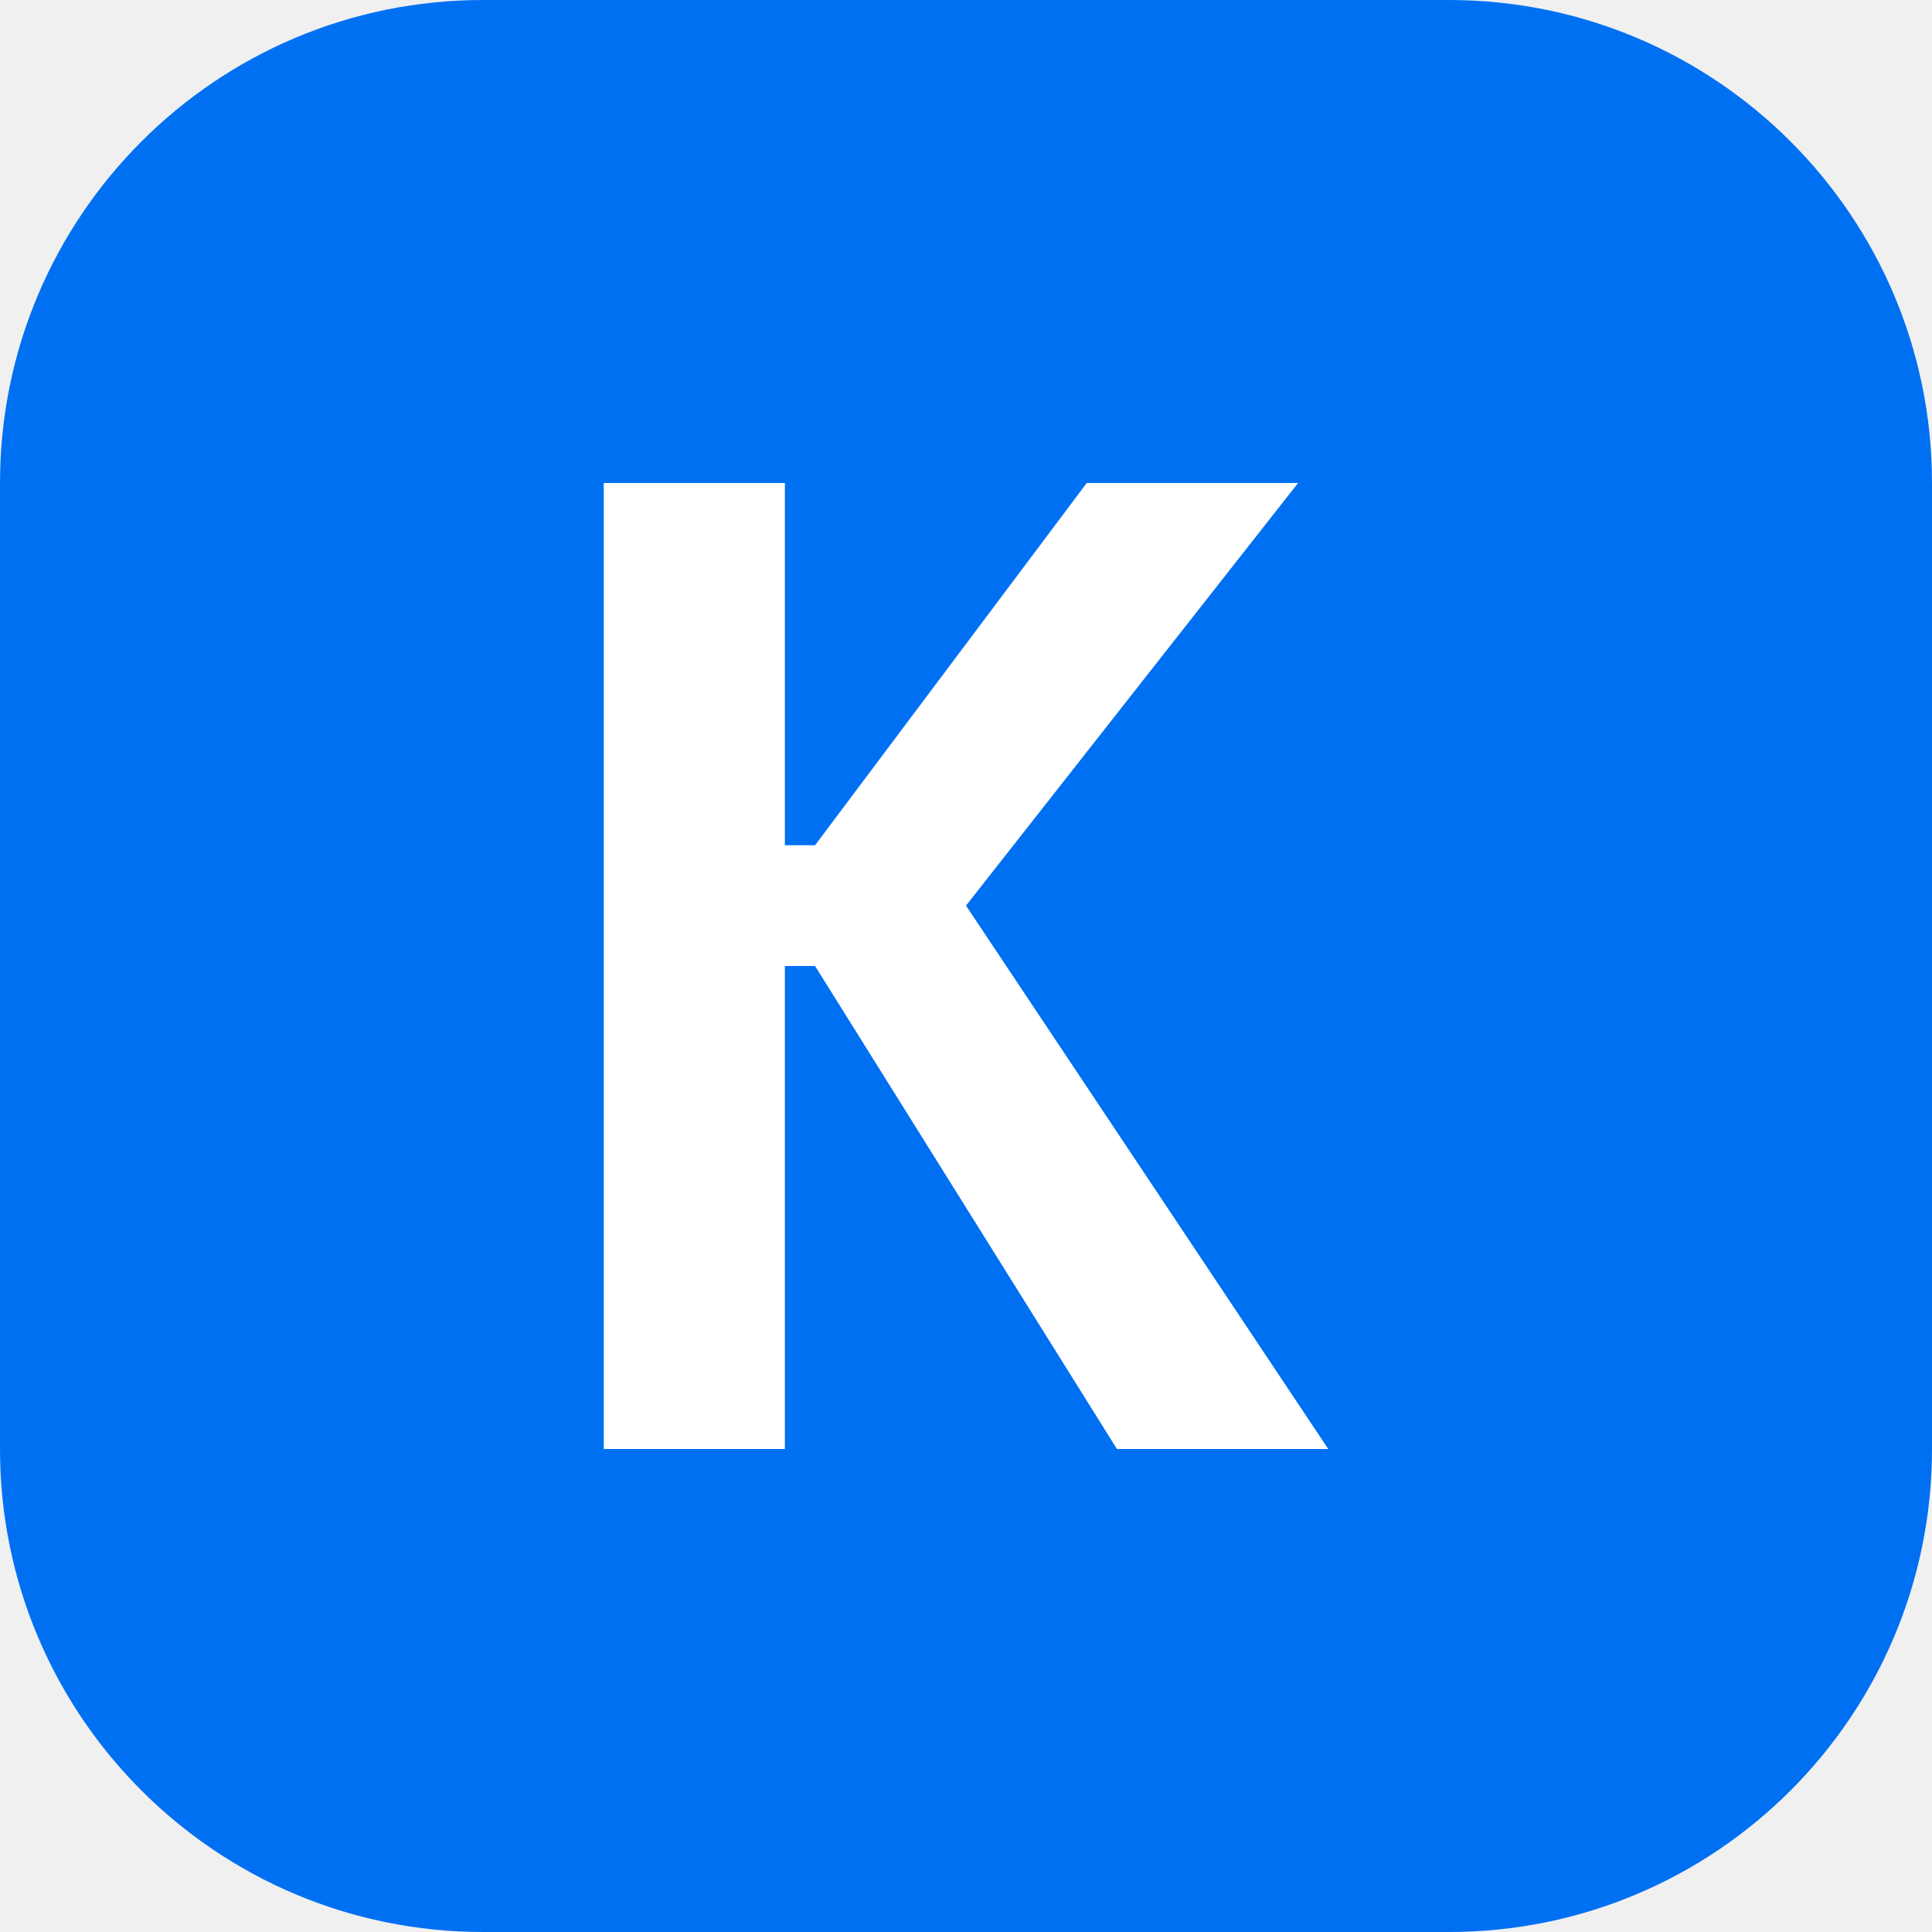
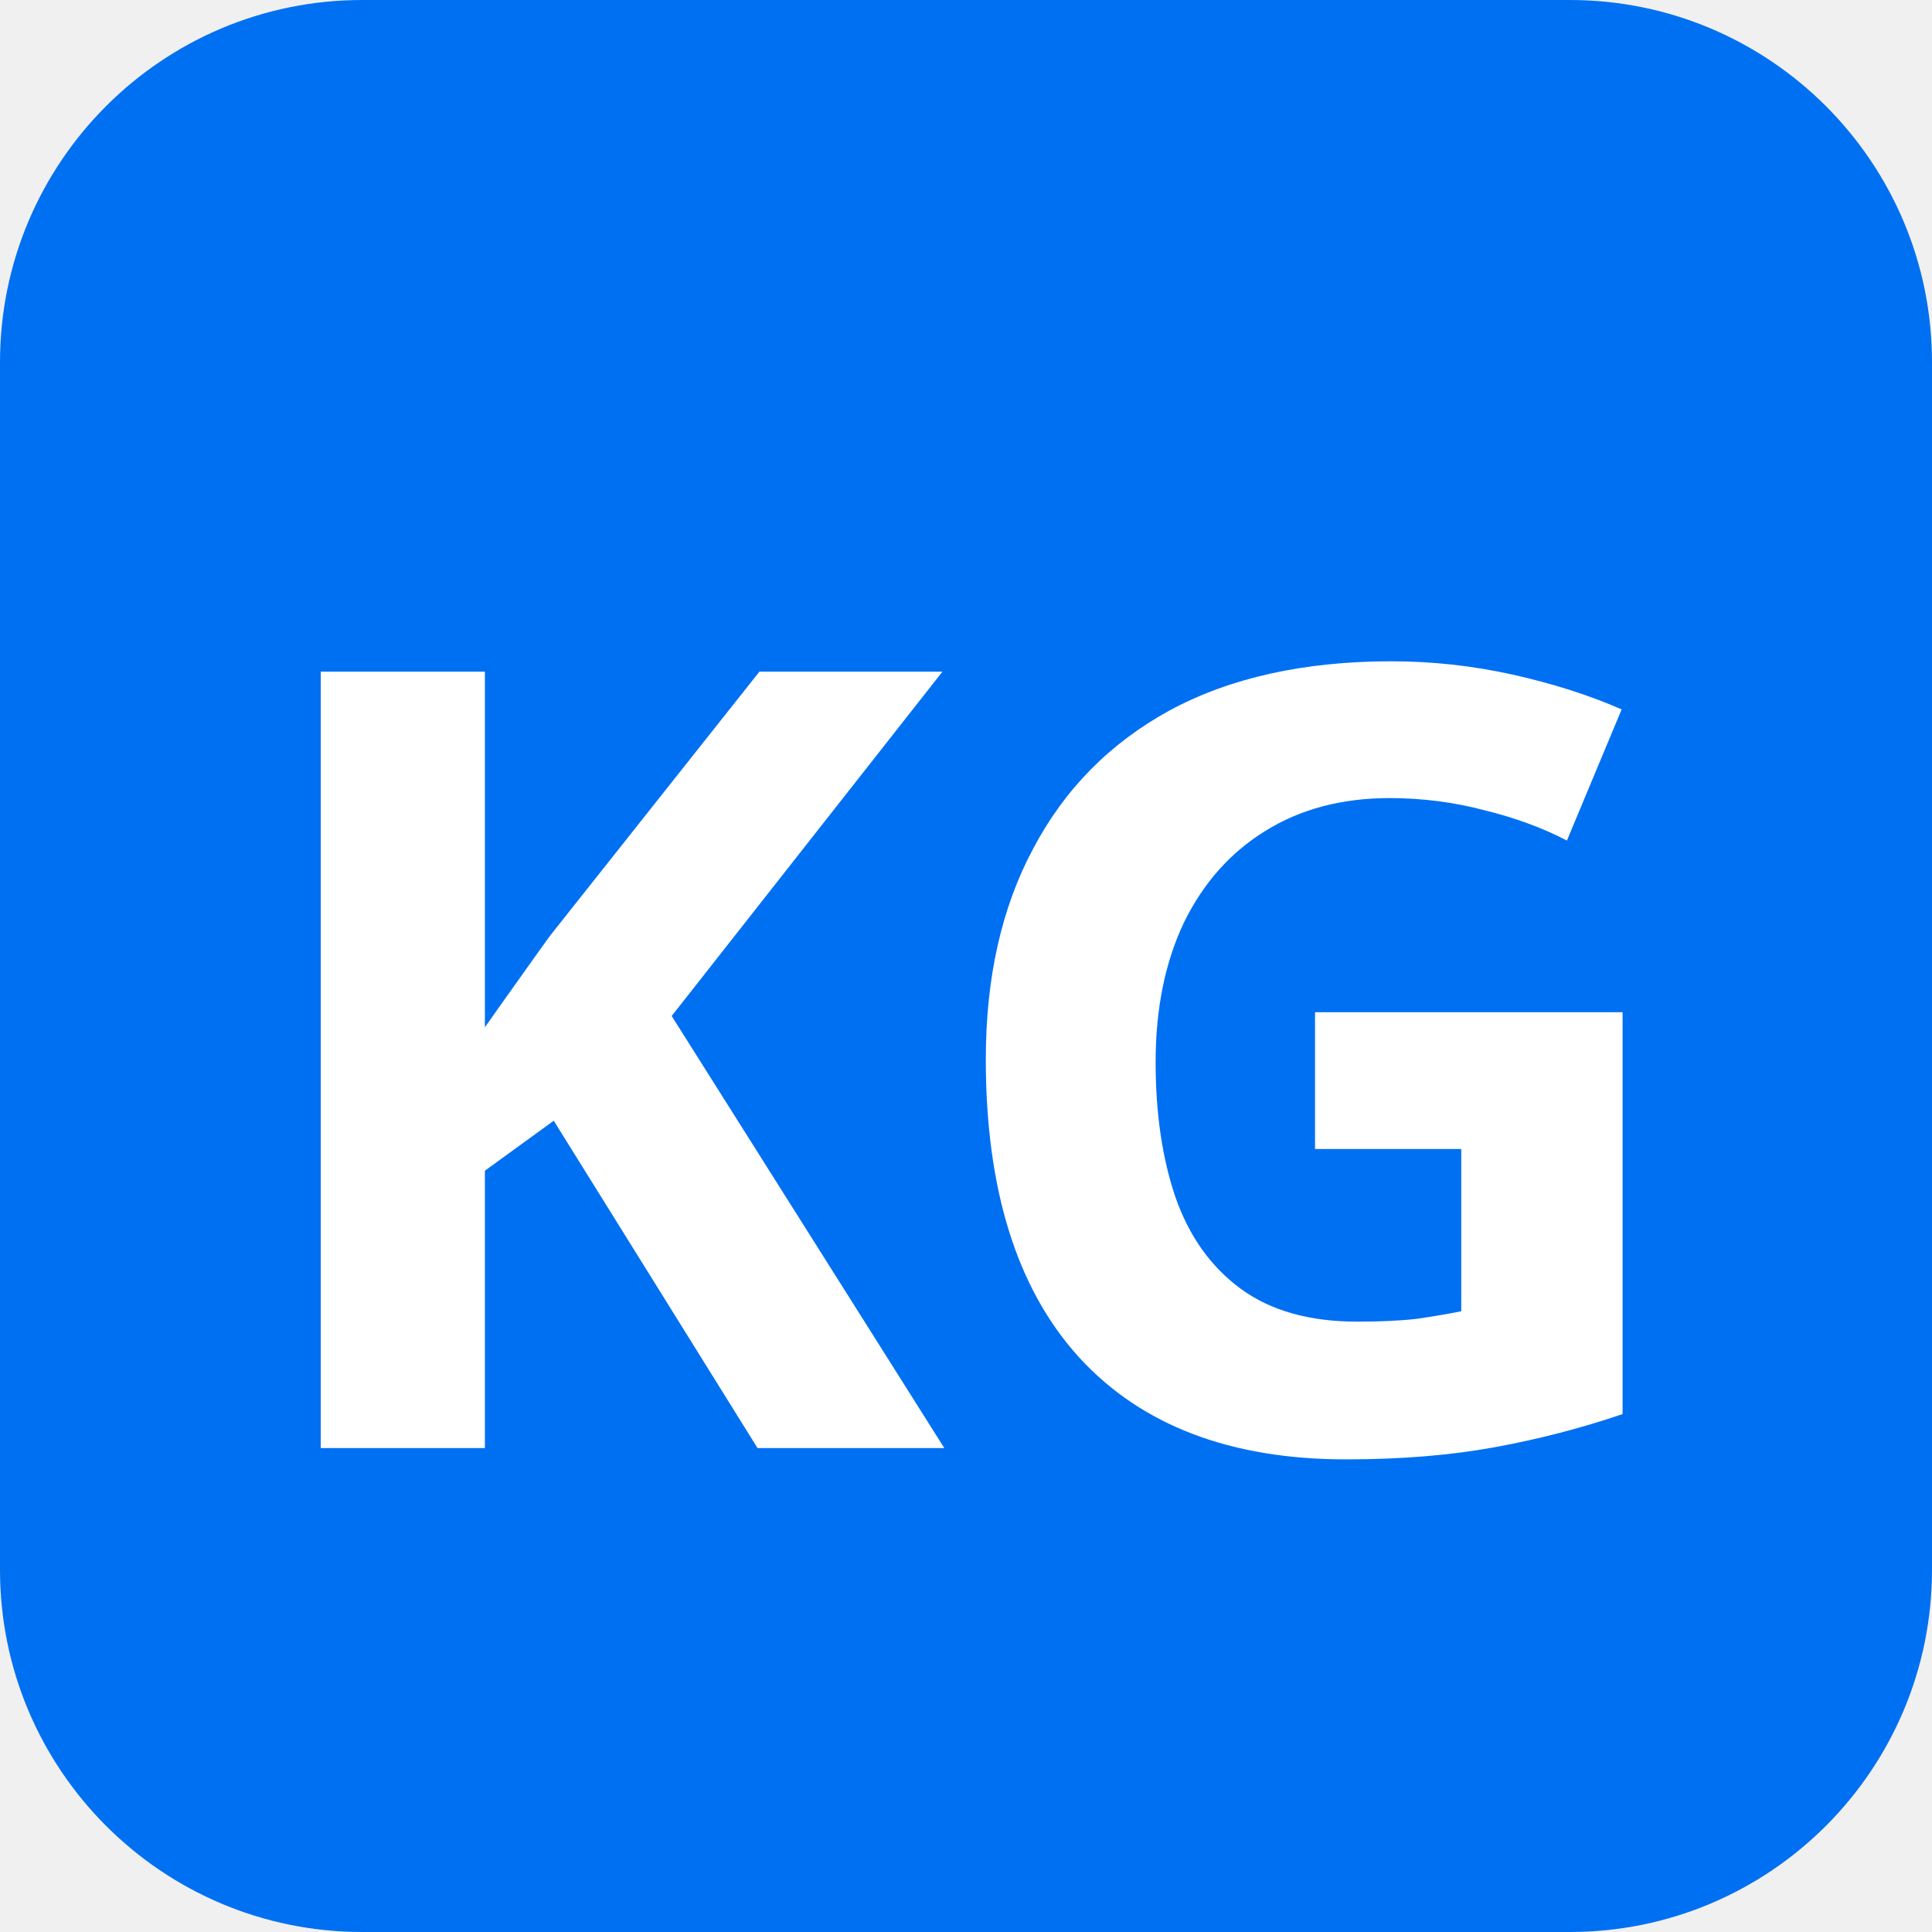
<svg xmlns="http://www.w3.org/2000/svg" width="32" height="32" viewBox="0 0 32 32" fill="none">
-   <rect width="32" height="32" rx="8" fill="#0070F3" />
-   <path d="M10 24V8H13L13 14H13.5L18 8H21.5L16 15L22 24H18.5L13.5 16H13V24H10Z" fill="white" />
+   <rect width="32" height="32" rx="6" fill="#0070F3" />
+   <text x="16" y="17" dominant-baseline="central" text-anchor="middle" font-family="sans-serif" font-weight="900" font-size="18" fill="white">KG</text>
</svg>
